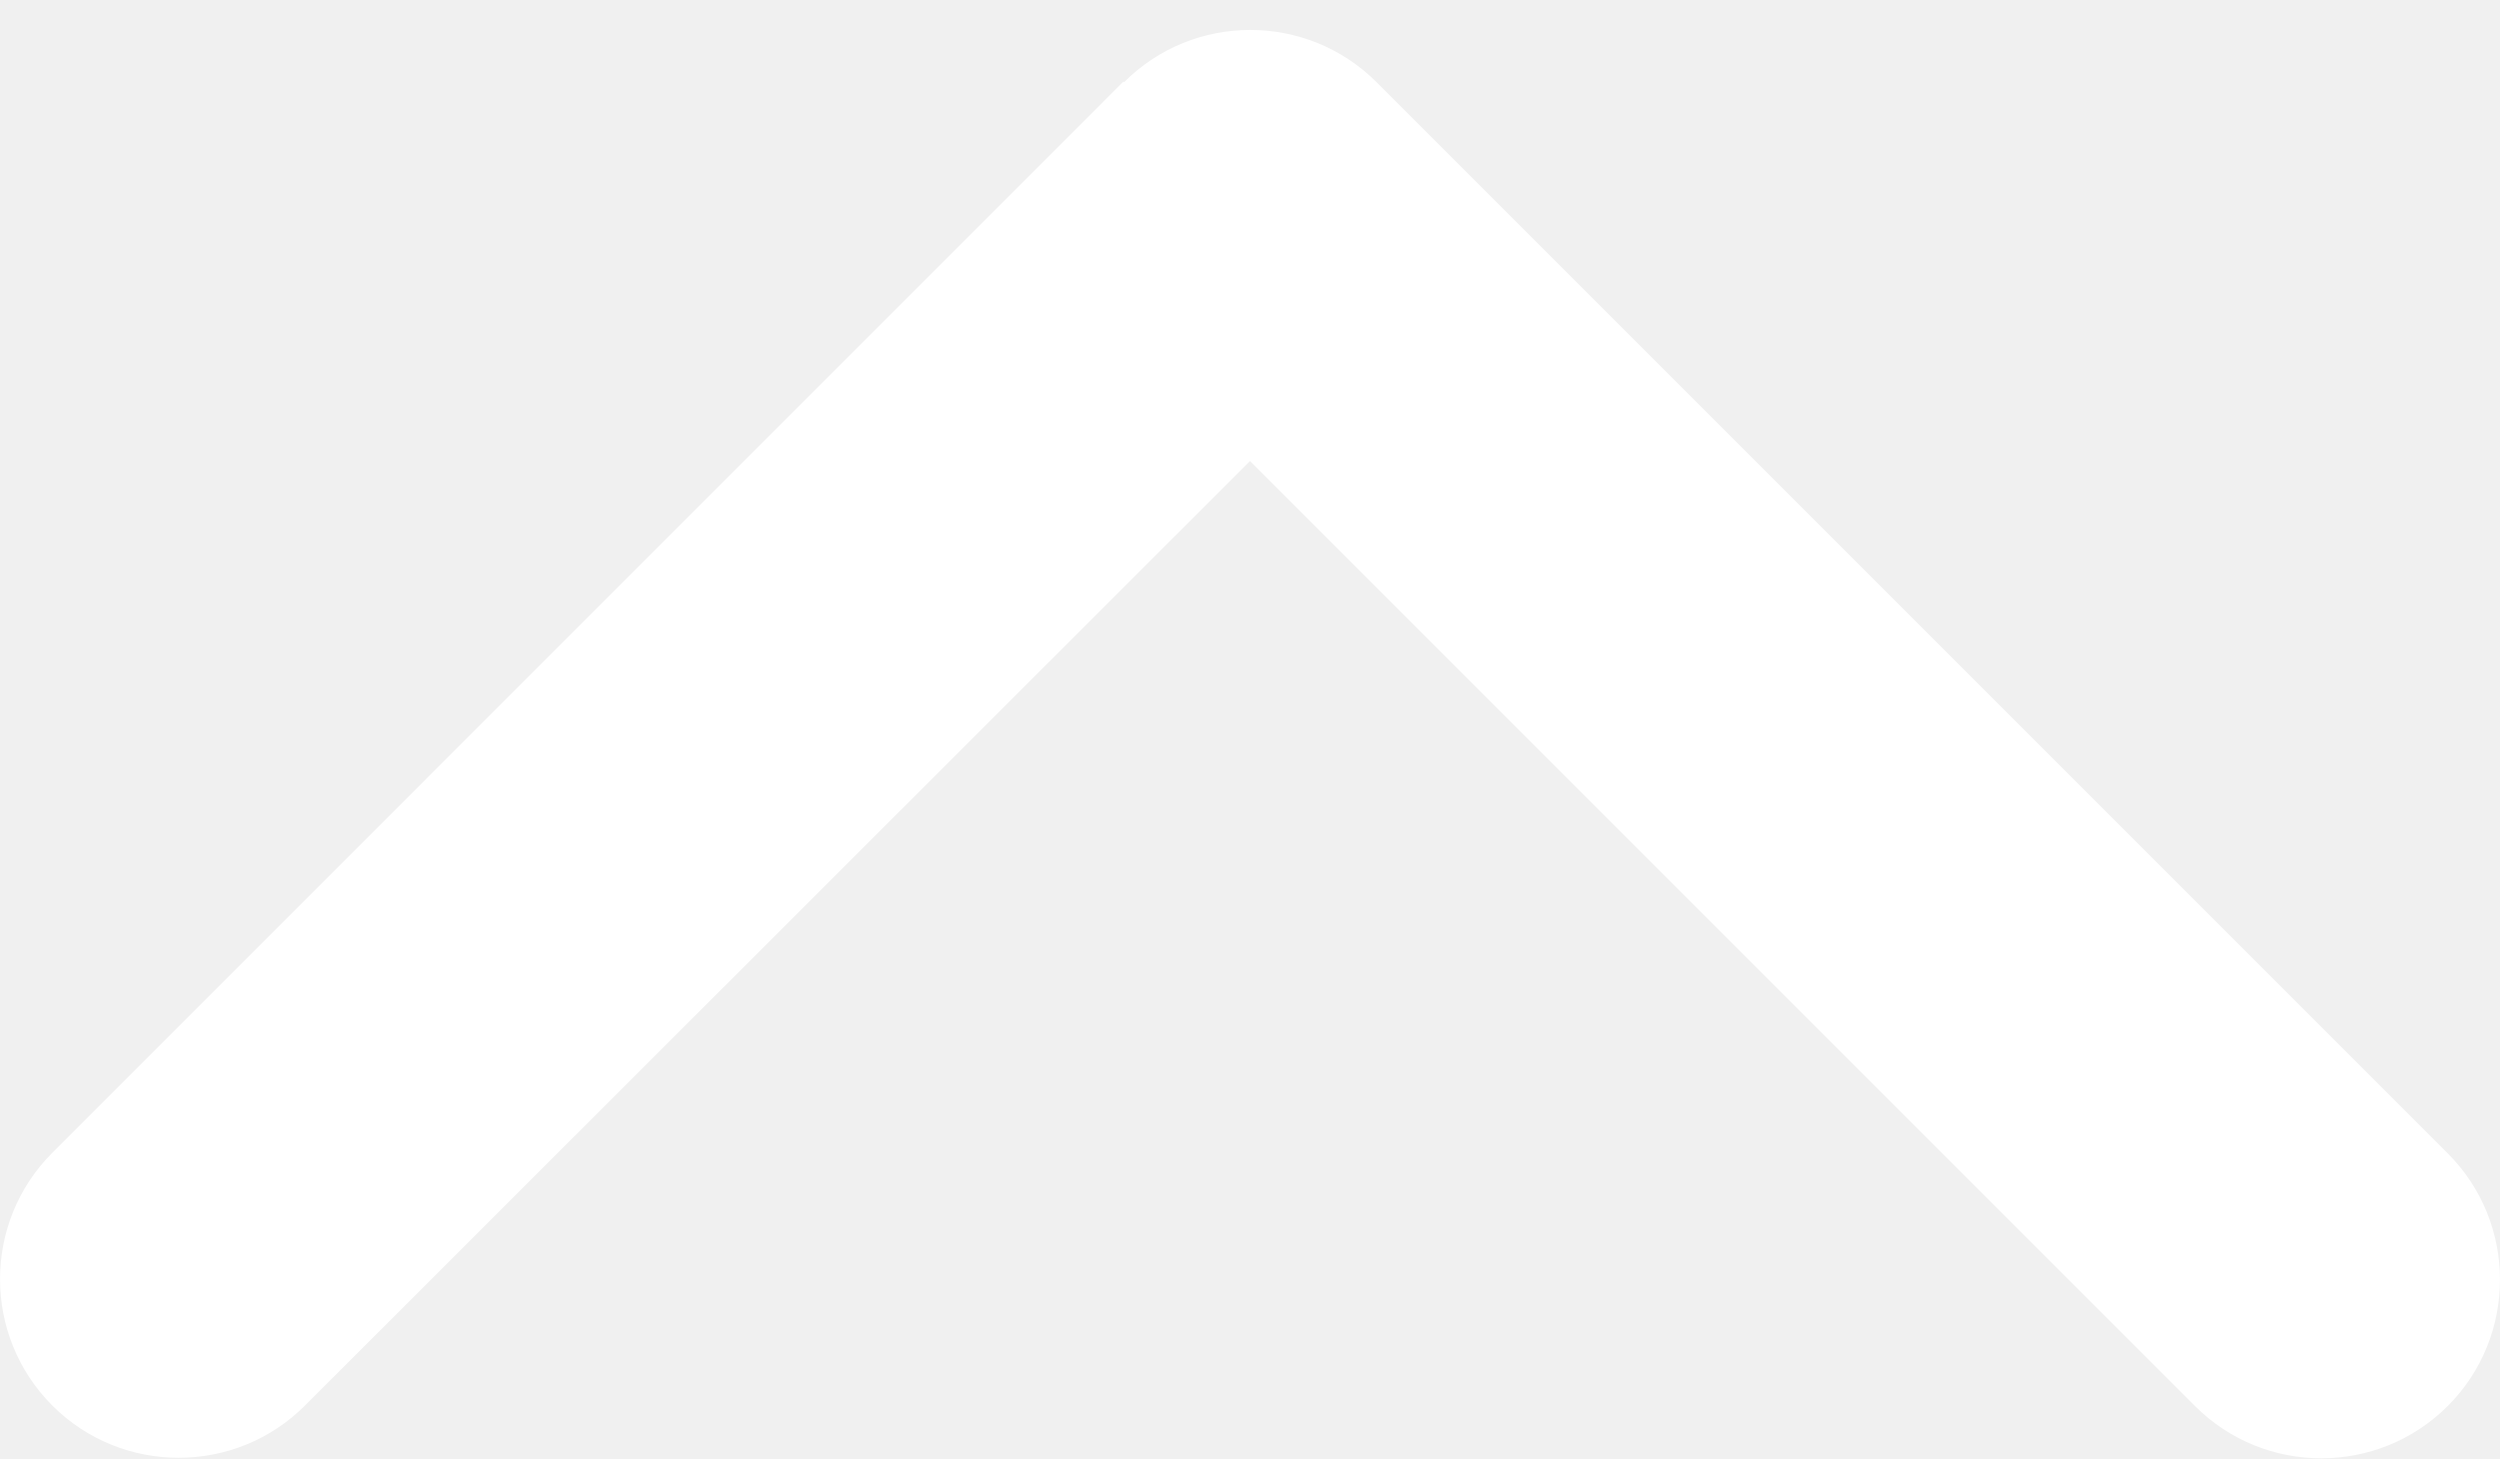
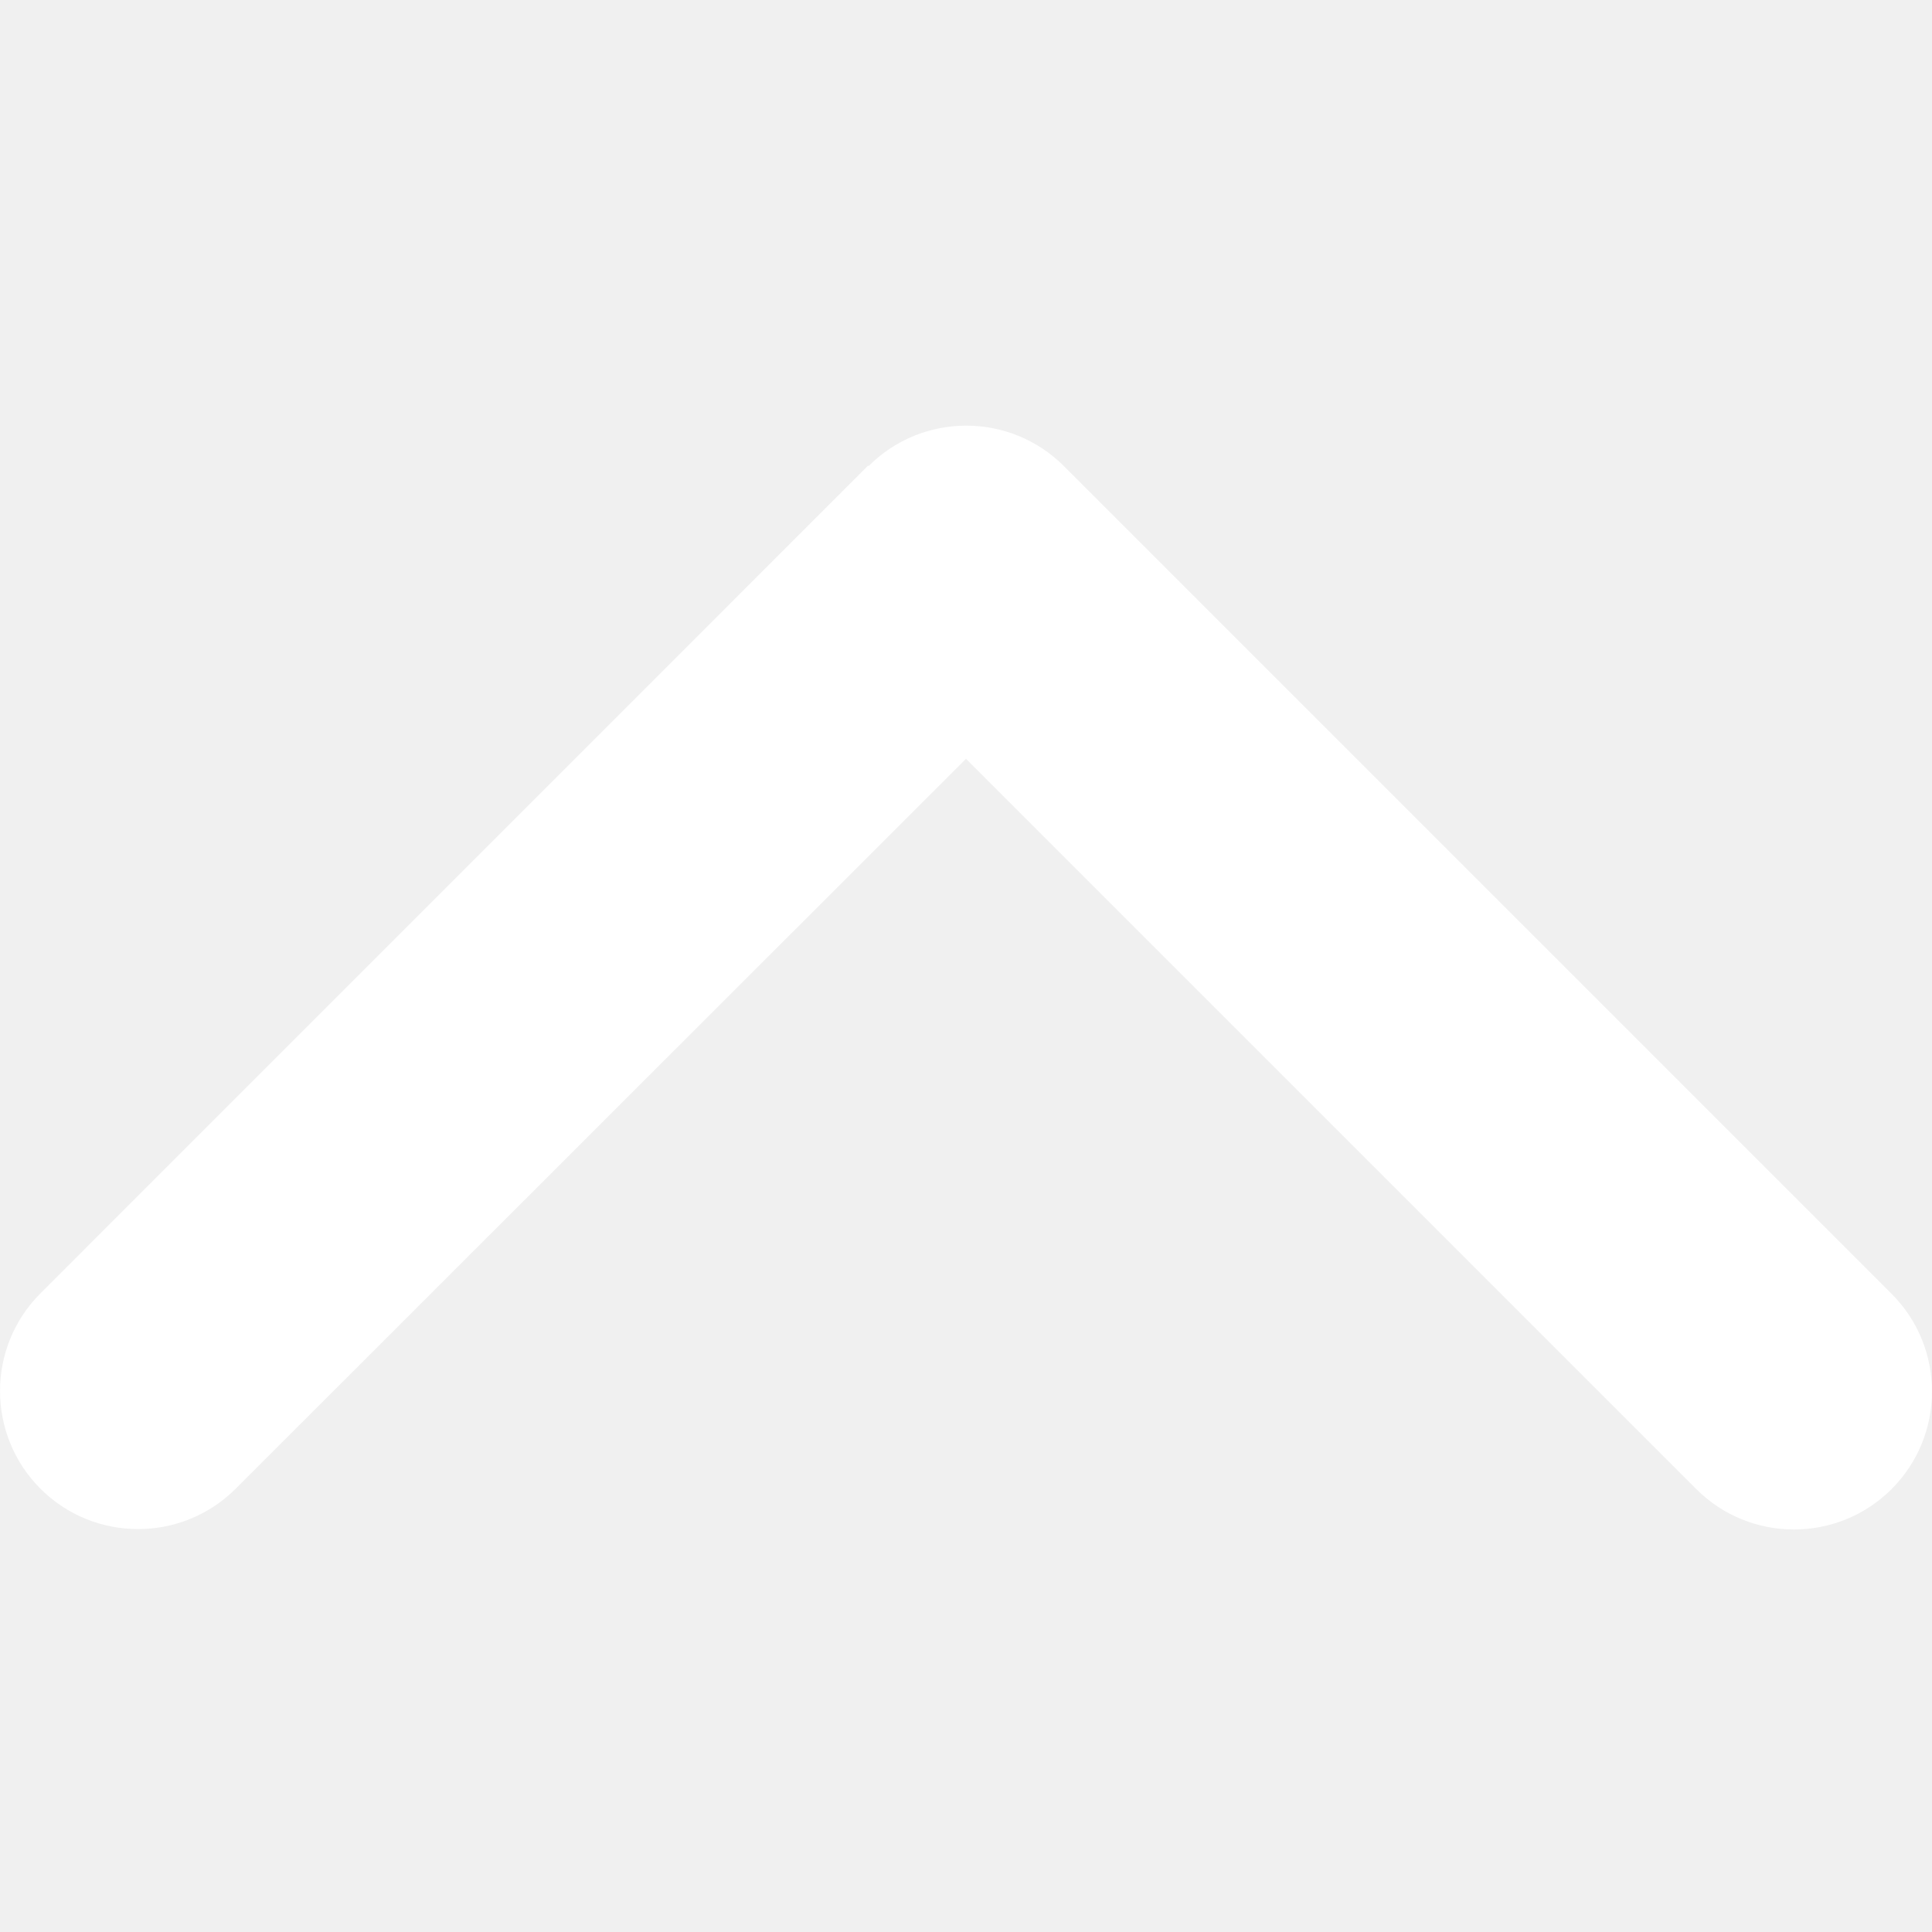
- <svg xmlns="http://www.w3.org/2000/svg" width="24" height="14" viewBox="0 0 24 14" fill="none">
+ <svg xmlns="http://www.w3.org/2000/svg" width="10" height="10" viewBox="0 0 24 14" fill="none">
  <path d="M10.79 0.79C11.459 0.12 12.546 0.12 13.216 0.79L23.498 11.072C24.167 11.741 24.167 12.829 23.498 13.498C22.828 14.167 21.741 14.167 21.072 13.498L12 4.426L2.928 13.493C2.259 14.162 1.171 14.162 0.502 13.493C-0.167 12.823 -0.167 11.736 0.502 11.067L10.784 0.784L10.79 0.79Z" fill="white" />
</svg>
